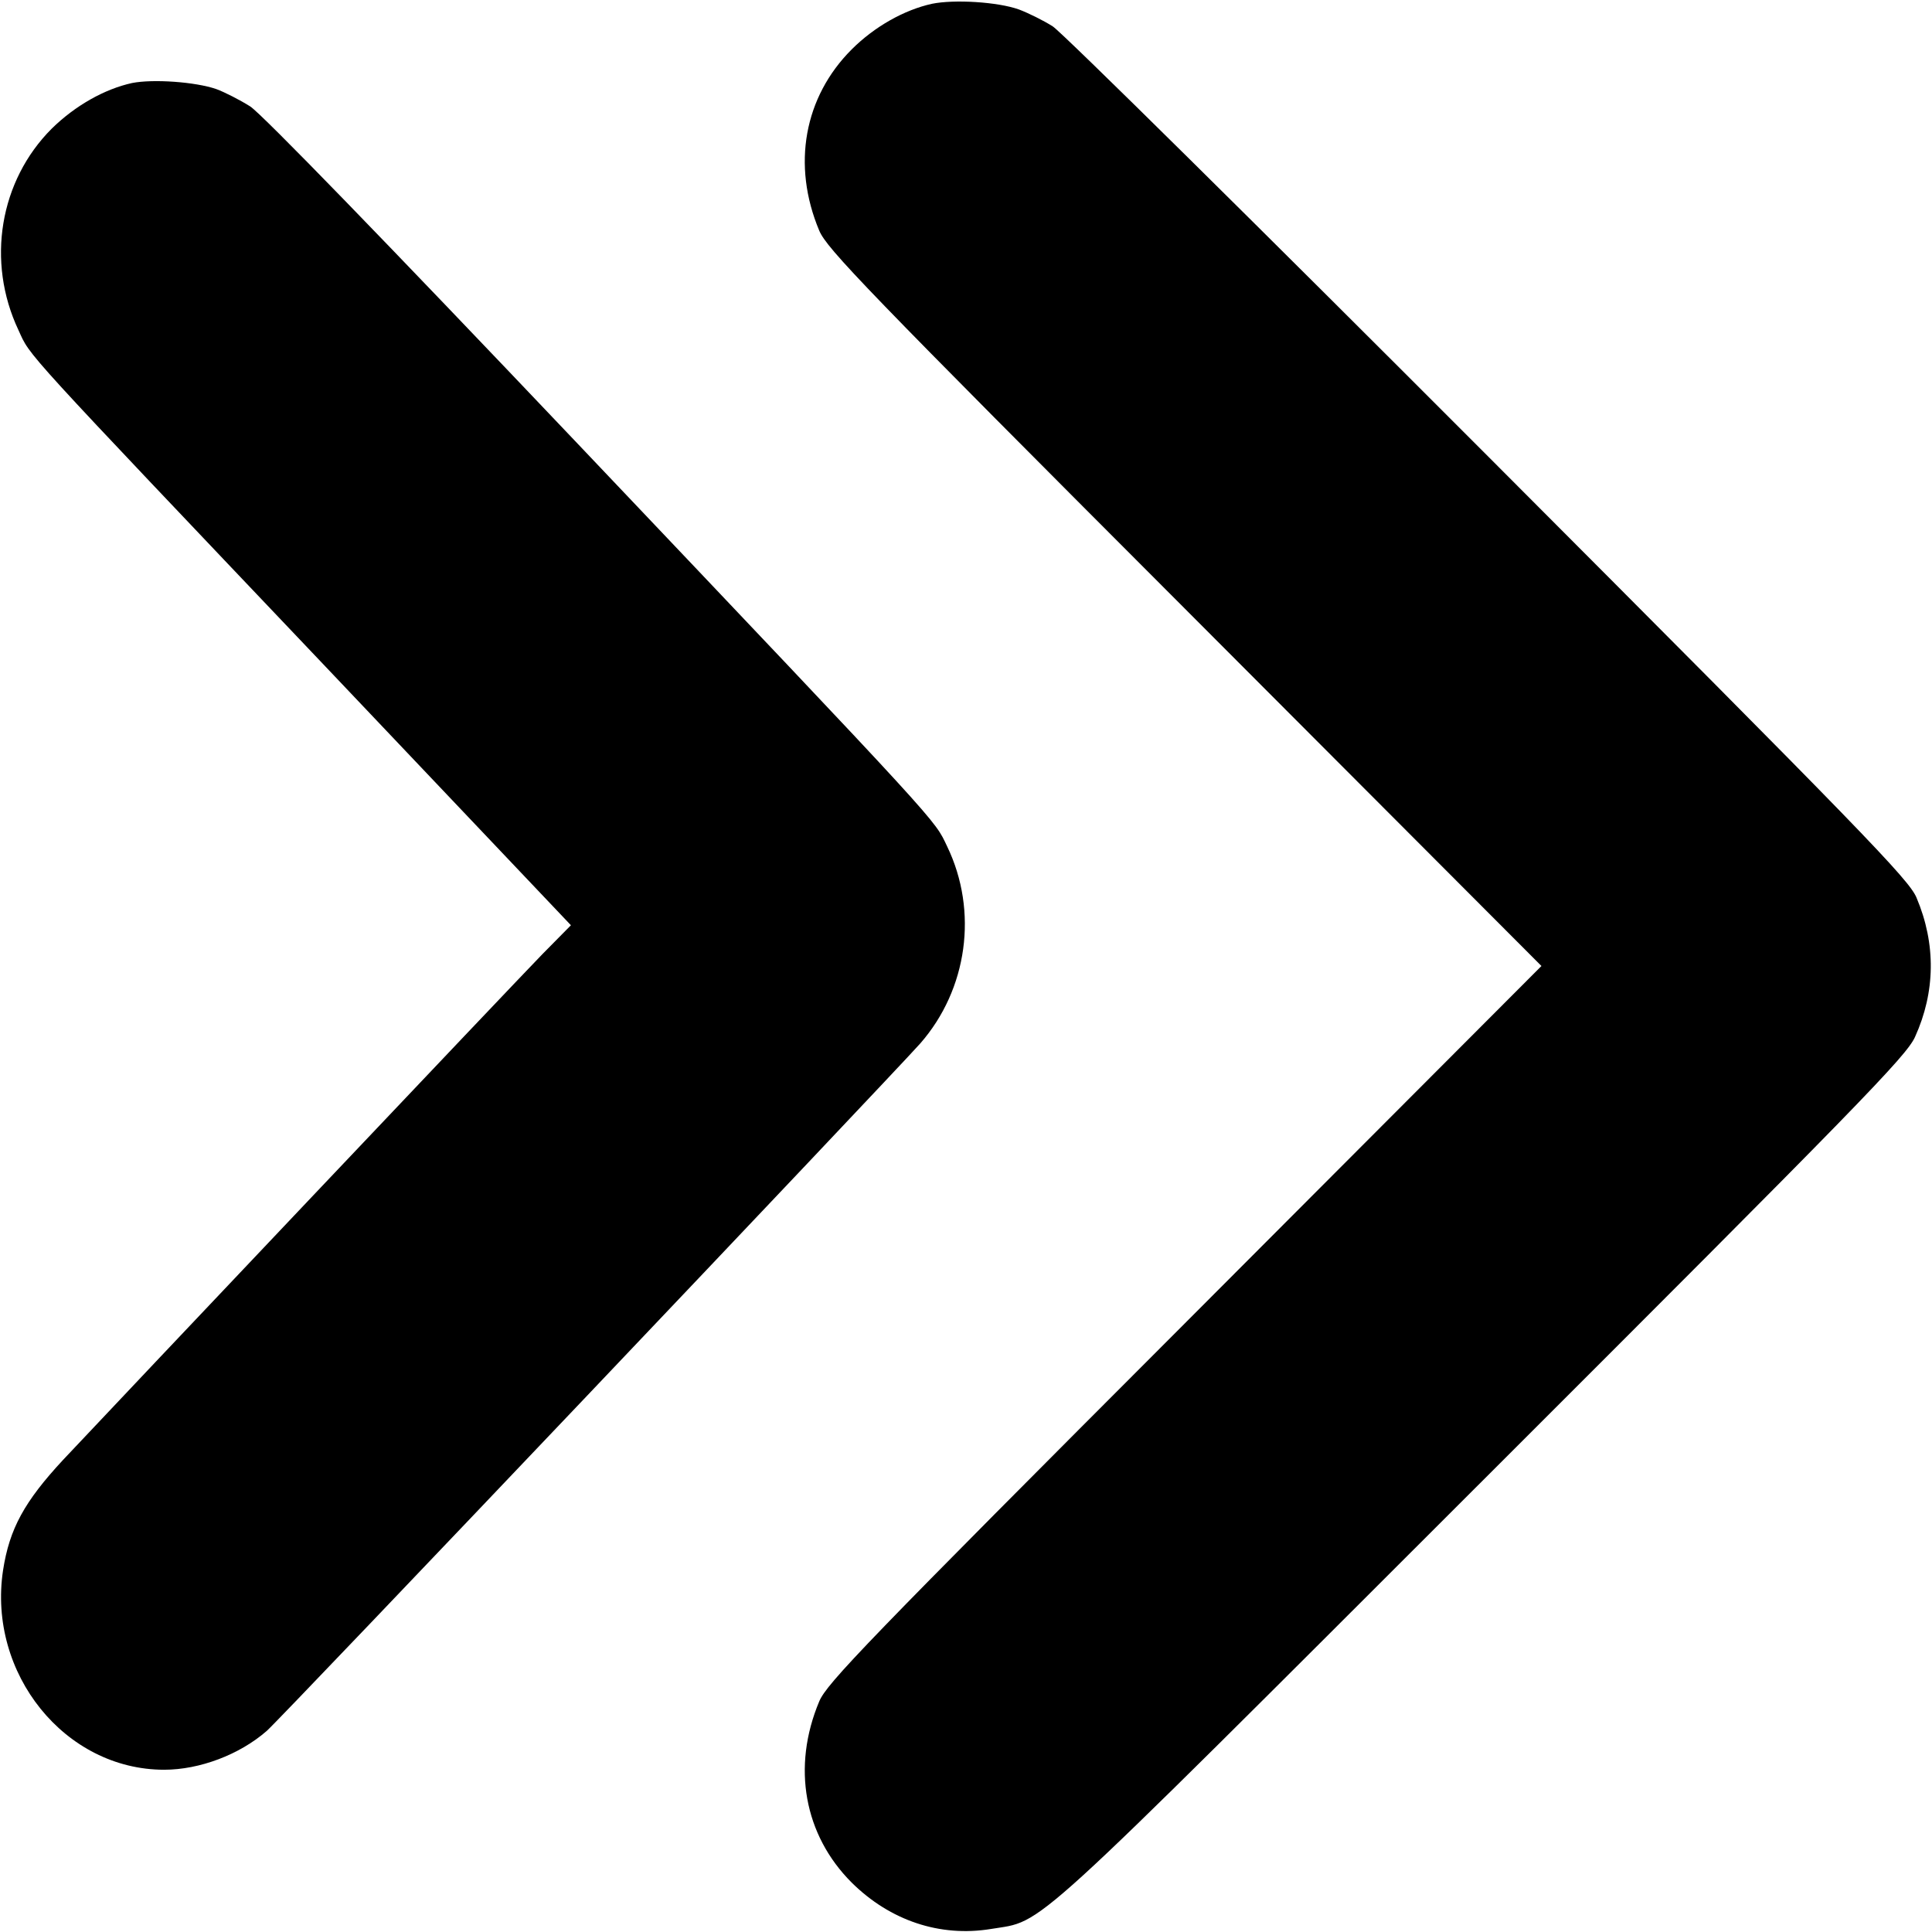
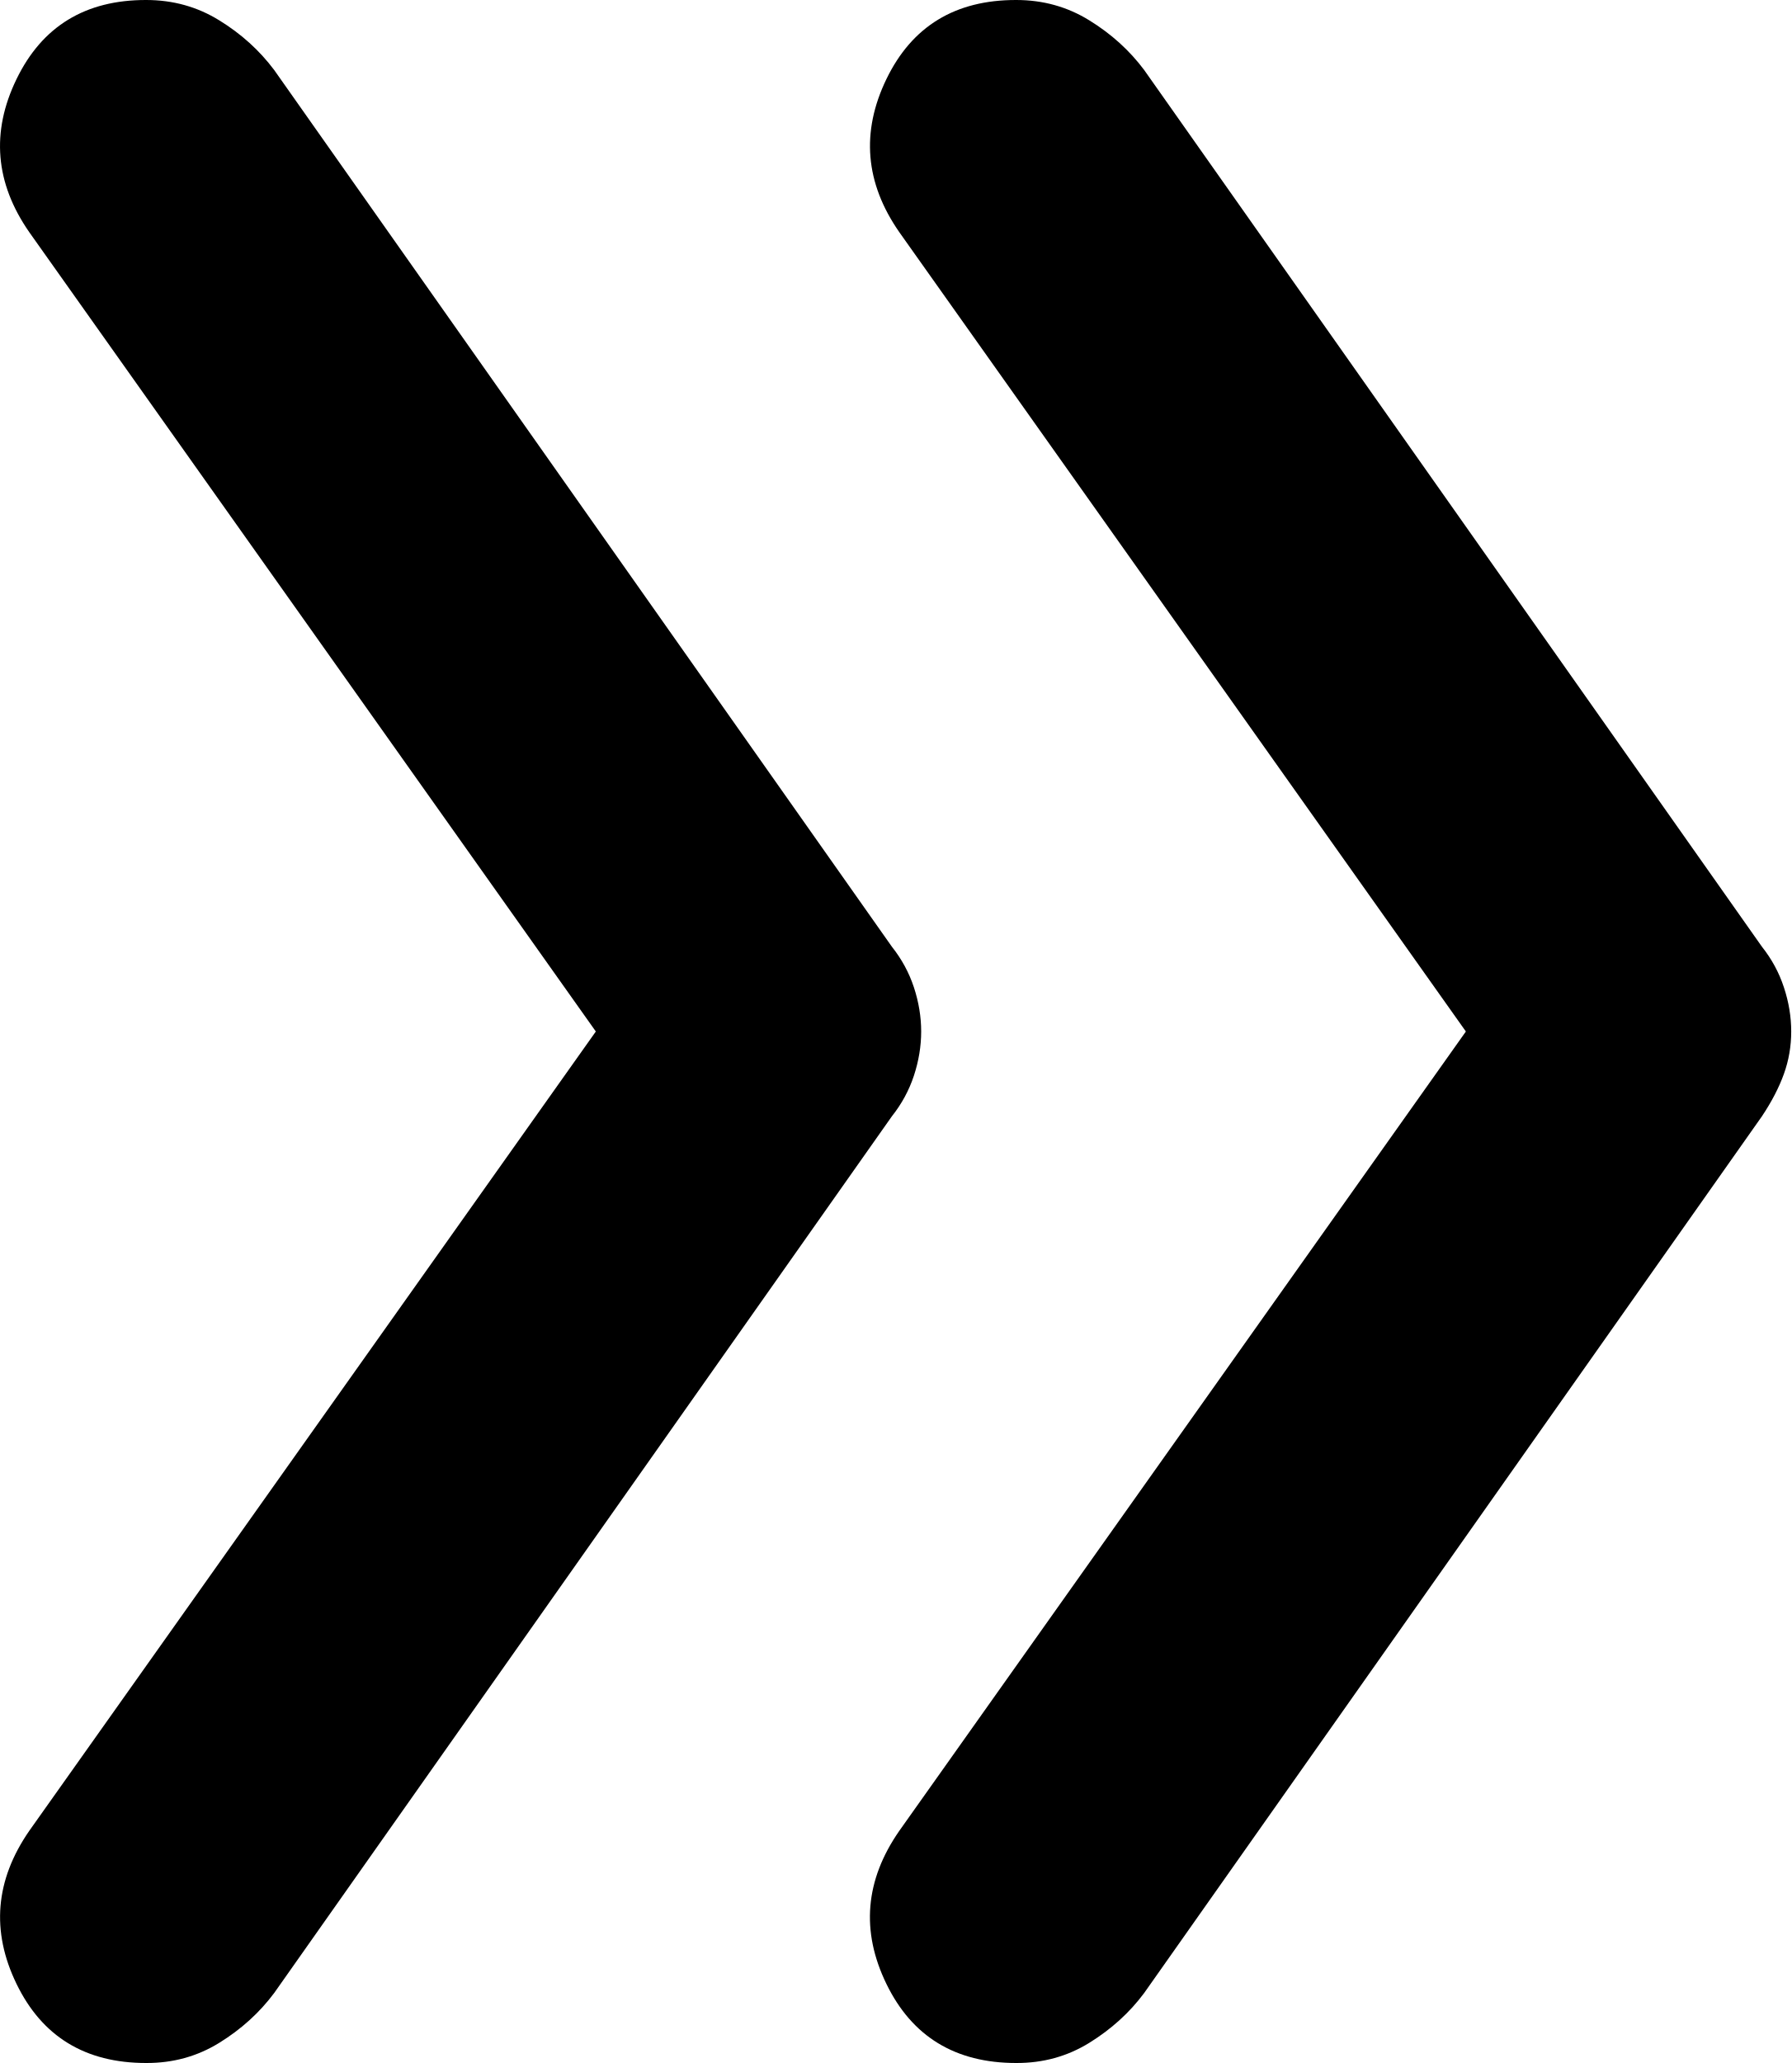
- <svg xmlns="http://www.w3.org/2000/svg" version="1.0" width="512pt" height="512pt" viewBox="0 0 512 512" preserveAspectRatio="xMidYMid meet">
-   <g transform="translate(0,512) scale(0.1,-0.1)" fill="#000000" stroke="none">
-     <path d="M2470 5110 c-73 -16 -152 -60 -213 -121 -126 -126 -159 -306 -86 -480 20 -48 123 -155 968 -1001 l946 -948 -946 -948 c-845 -846 -948 -953 -968 -1001 -73 -174 -40 -354 86 -480 102 -101 234 -145 369 -123 144 24 75 -39 1301 1186 1001 1000 1125 1127 1148 1178 54 119 56 246 4 369 -20 48 -138 170 -1133 1167 -611 612 -1131 1126 -1156 1142 -25 16 -66 36 -90 45 -56 20 -171 27 -230 15z" />
-     <path d="M350 4900 c-73 -16 -151 -60 -213 -121 -138 -138 -174 -352 -88 -534 33 -72 -2 -33 815 -893 l649 -684 -75 -76 c-78 -80 -1117 -1177 -1271 -1341 -102 -110 -142 -182 -159 -293 -41 -273 164 -528 427 -528 94 0 200 40 272 103 37 32 1651 1731 1732 1822 125 143 154 350 71 522 -35 73 -2 38 -979 1067 -512 539 -837 874 -868 894 -27 17 -68 38 -90 46 -55 19 -167 27 -223 16z" />
-   </g>
+ <svg xmlns="http://www.w3.org/2000/svg" width="33" height="38" viewBox="0 0 33 38" fill="none">
+   <path id="Vector" d="M18.722 38C17.6 38 16.802 37.514 16.33 36.542C15.858 35.571 15.937 34.632 16.567 33.725L27.006 19L16.567 4.275C15.938 3.37 15.86 2.431 16.33 1.458C16.801 0.484 17.598 -0.002 18.722 5.03577e-06C19.216 5.03577e-06 19.665 0.125 20.069 0.375C20.473 0.624 20.81 0.929 21.079 1.289L32.461 17.439C32.641 17.666 32.776 17.914 32.865 18.186C32.955 18.457 33 18.729 33 19C33 19.271 32.955 19.532 32.865 19.782C32.776 20.031 32.641 20.291 32.461 20.561L21.079 36.711C20.81 37.073 20.473 37.378 20.069 37.628C19.665 37.878 19.216 38.002 18.722 38ZM2.693 38C1.571 38 0.775 37.514 0.304 36.542C-0.167 35.571 -0.088 34.632 0.538 33.725L10.977 19L0.538 4.275C-0.09 3.37 -0.168 2.431 0.304 1.458C0.776 0.484 1.573 -0.002 2.693 5.03577e-06C3.187 5.03577e-06 3.636 0.125 4.04 0.375C4.445 0.624 4.781 0.929 5.051 1.289L16.432 17.439C16.612 17.666 16.747 17.914 16.837 18.186C16.926 18.457 16.971 18.729 16.971 19C16.971 19.271 16.926 19.543 16.837 19.814C16.747 20.086 16.612 20.334 16.432 20.561L5.051 36.711C4.781 37.073 4.445 37.378 4.04 37.628C3.636 37.878 3.187 38.002 2.693 38Z" fill="black" />
</svg>
